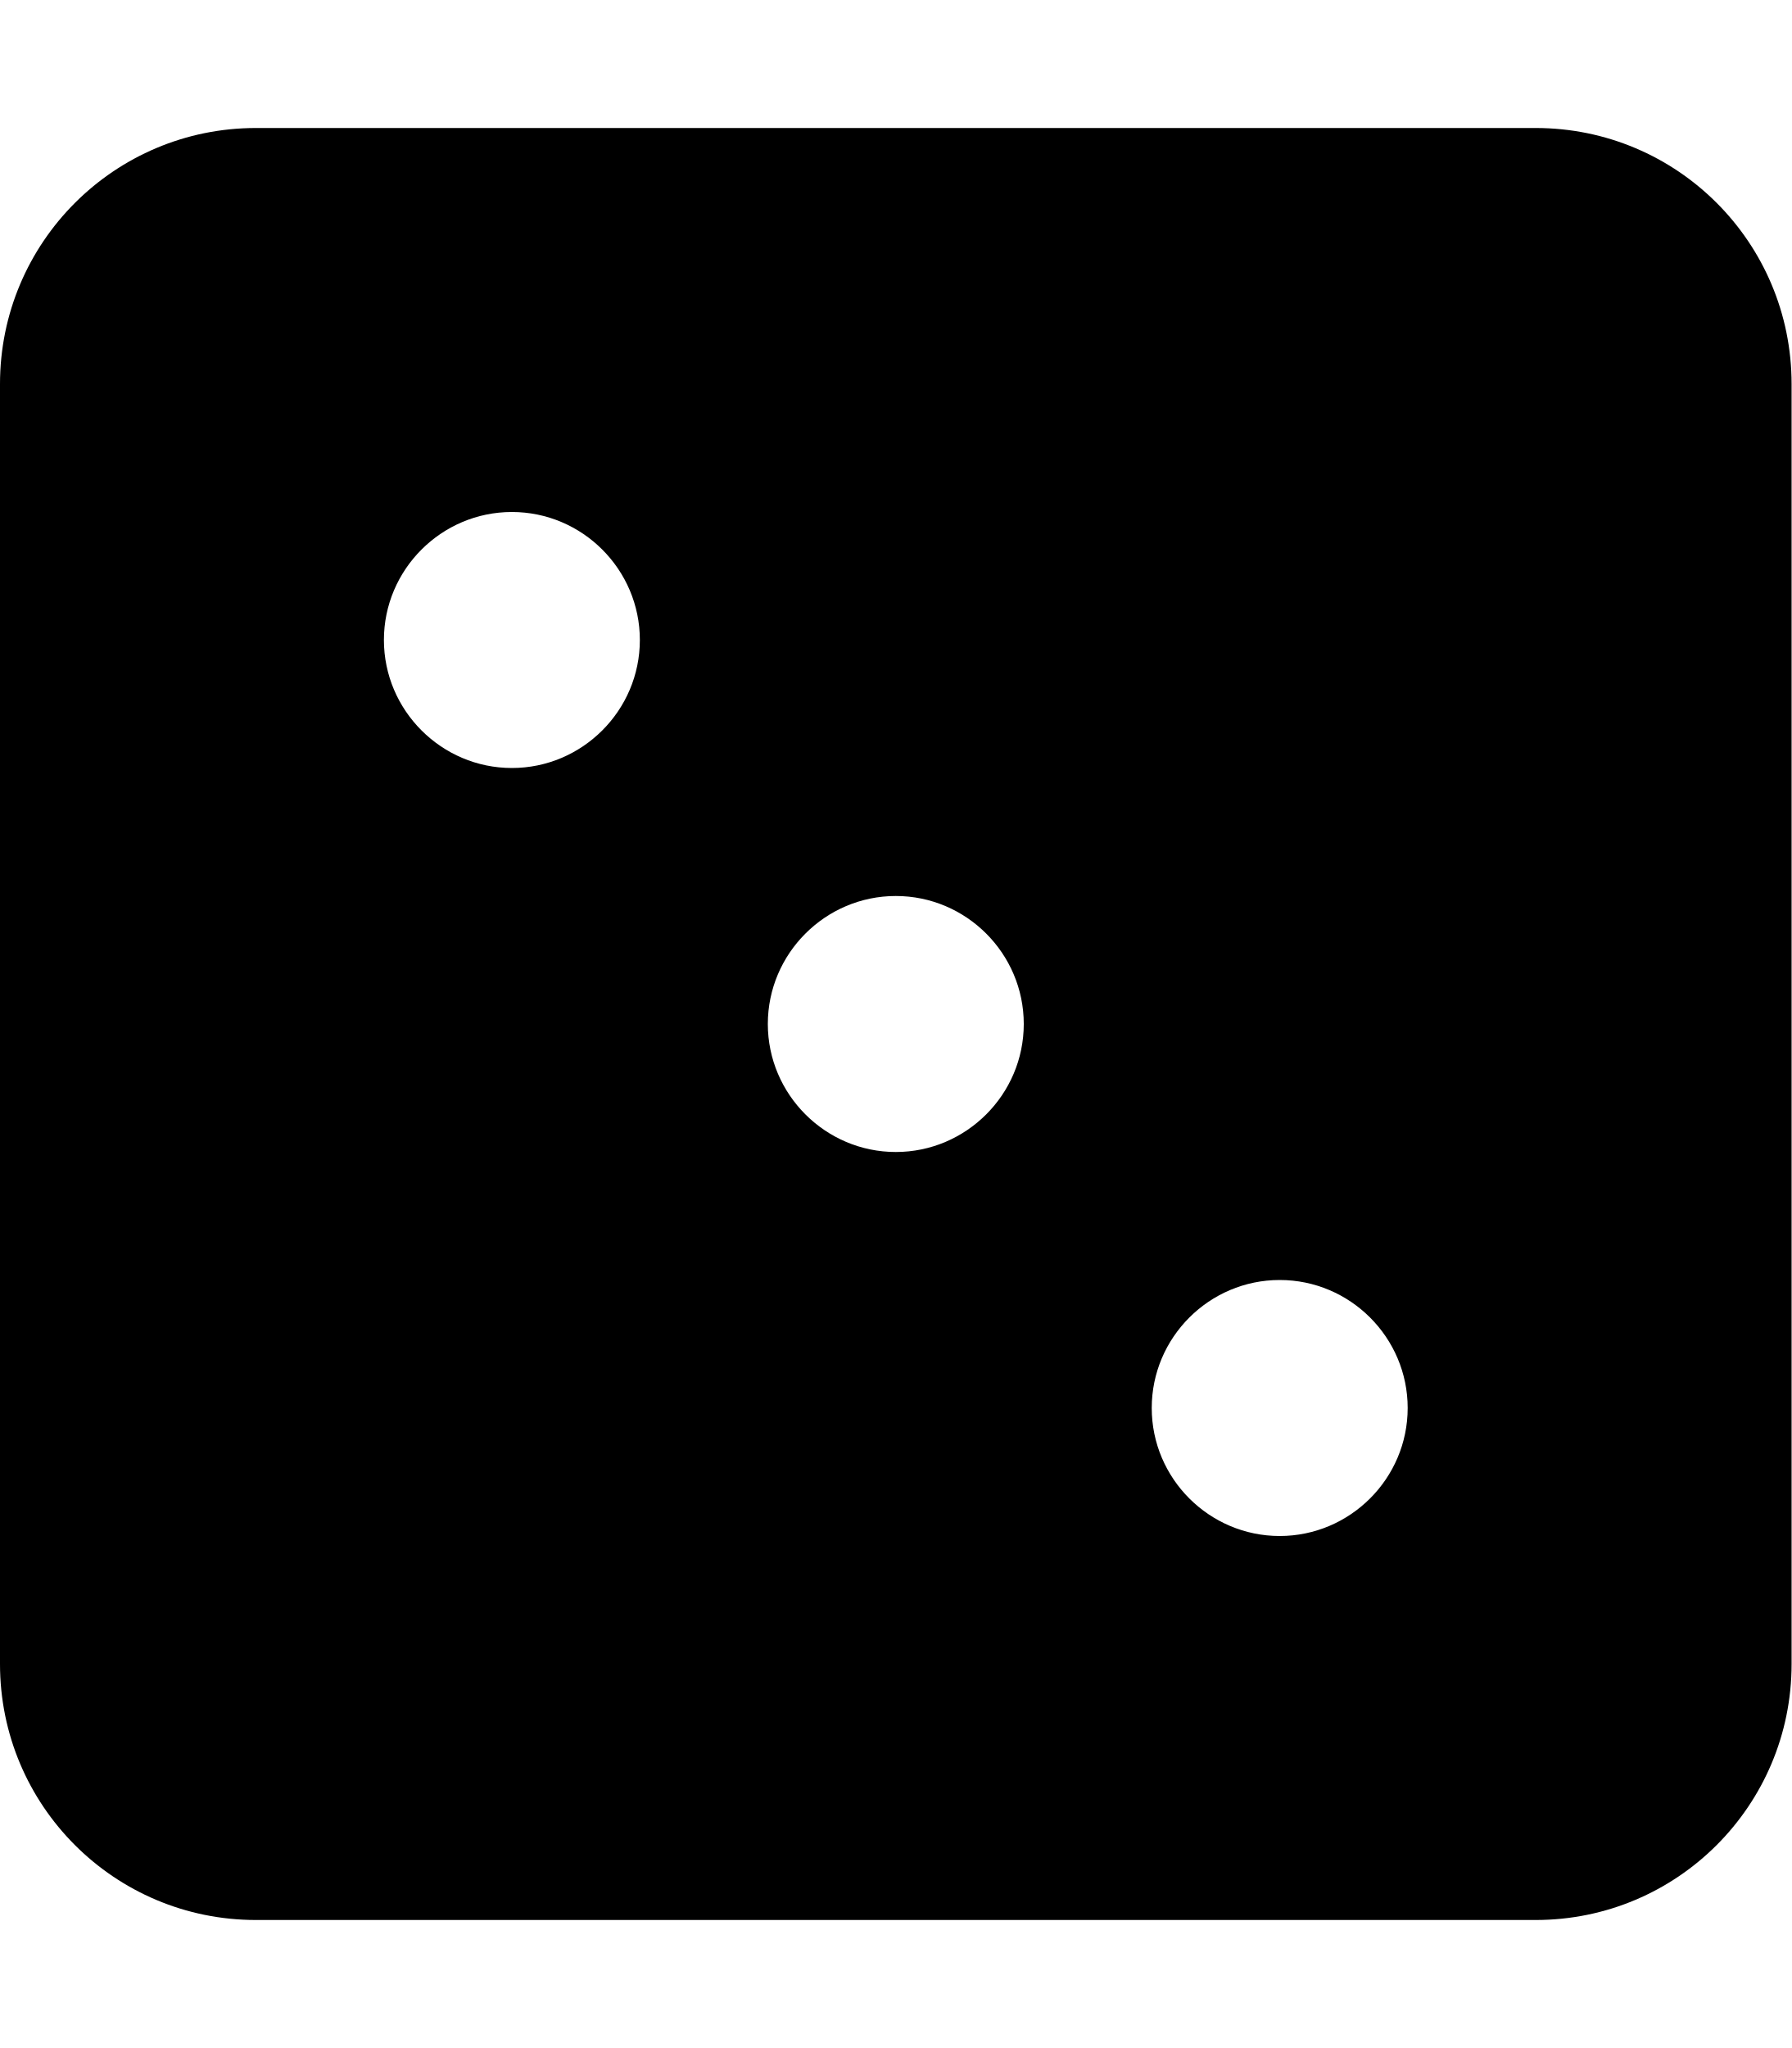
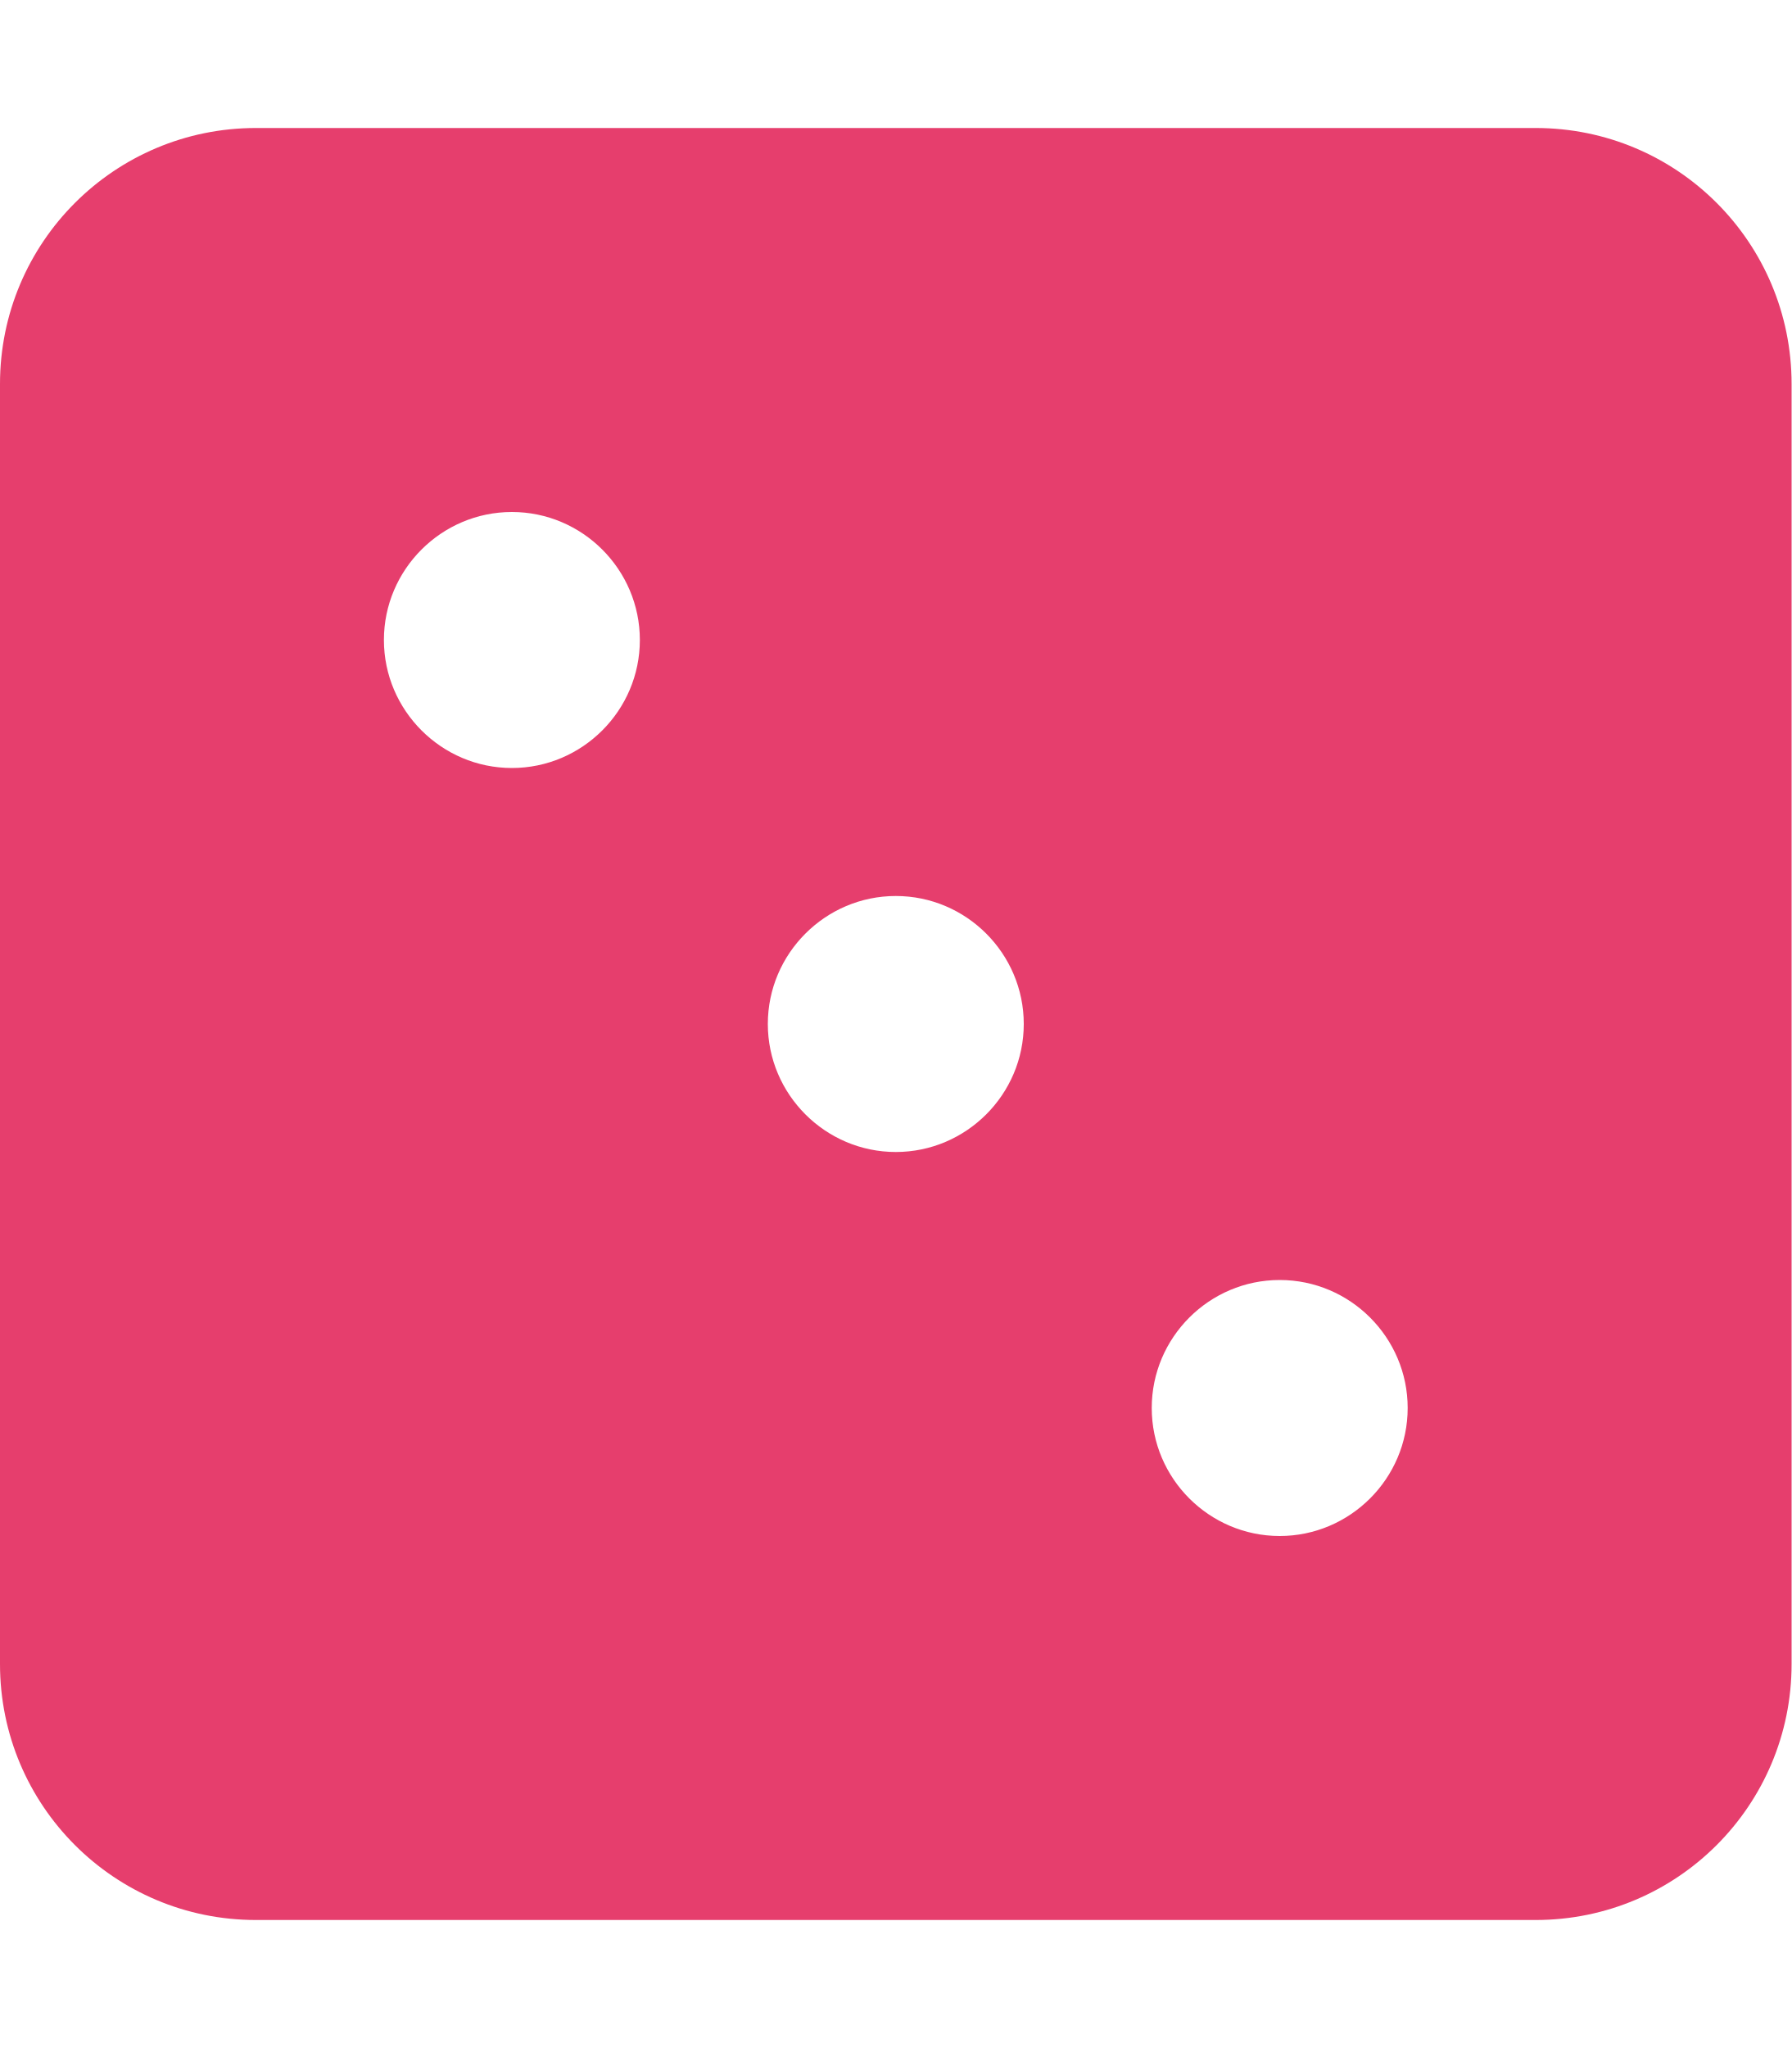
- <svg xmlns="http://www.w3.org/2000/svg" viewBox="0 0 448 512">
+ <svg xmlns="http://www.w3.org/2000/svg" fill="#E63E6D" width="200px" viewBox="0 0 448 512">
  <path d="M384 32H64C28.62 32 0 60.62 0 96v320c0 35.38 28.62 64 64 64h320c35.38 0 64-28.62 64-64V96C448 60.62 419.4 32 384 32zM128 192C110.4 192 96 177.6 96 160s14.38-32 32-32s32 14.38 32 32S145.6 192 128 192zM224 288C206.4 288 192 273.6 192 256s14.38-32 32-32s32 14.38 32 32S241.6 288 224 288zM320 384c-17.62 0-32-14.38-32-32s14.38-32 32-32s32 14.38 32 32S337.6 384 320 384z" />
</svg>
